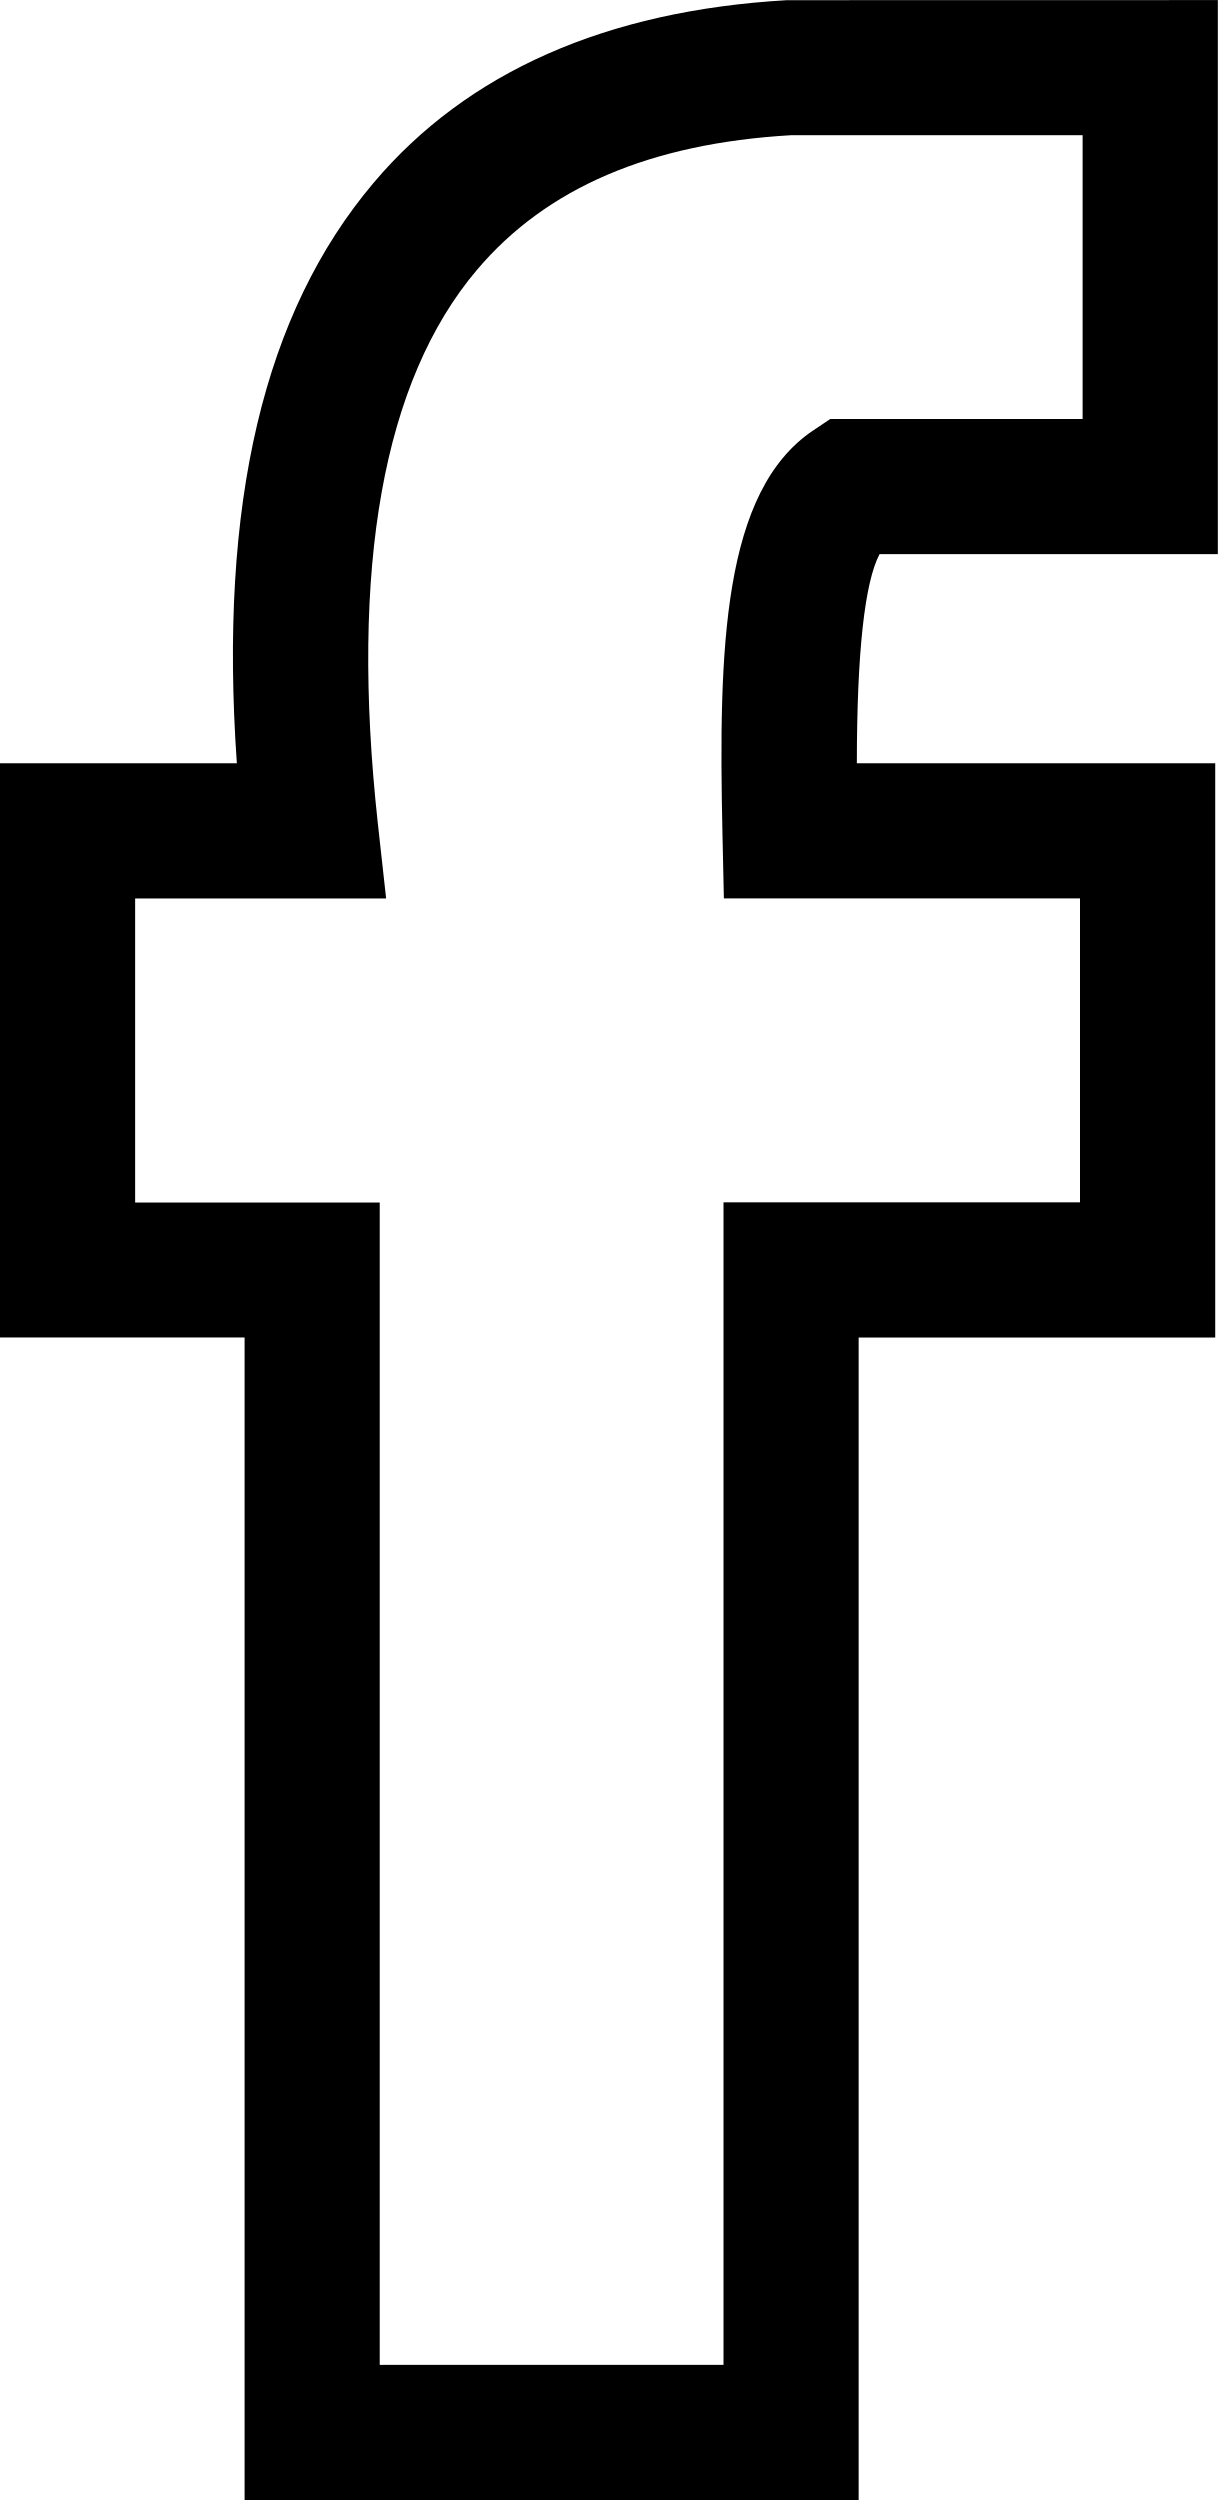
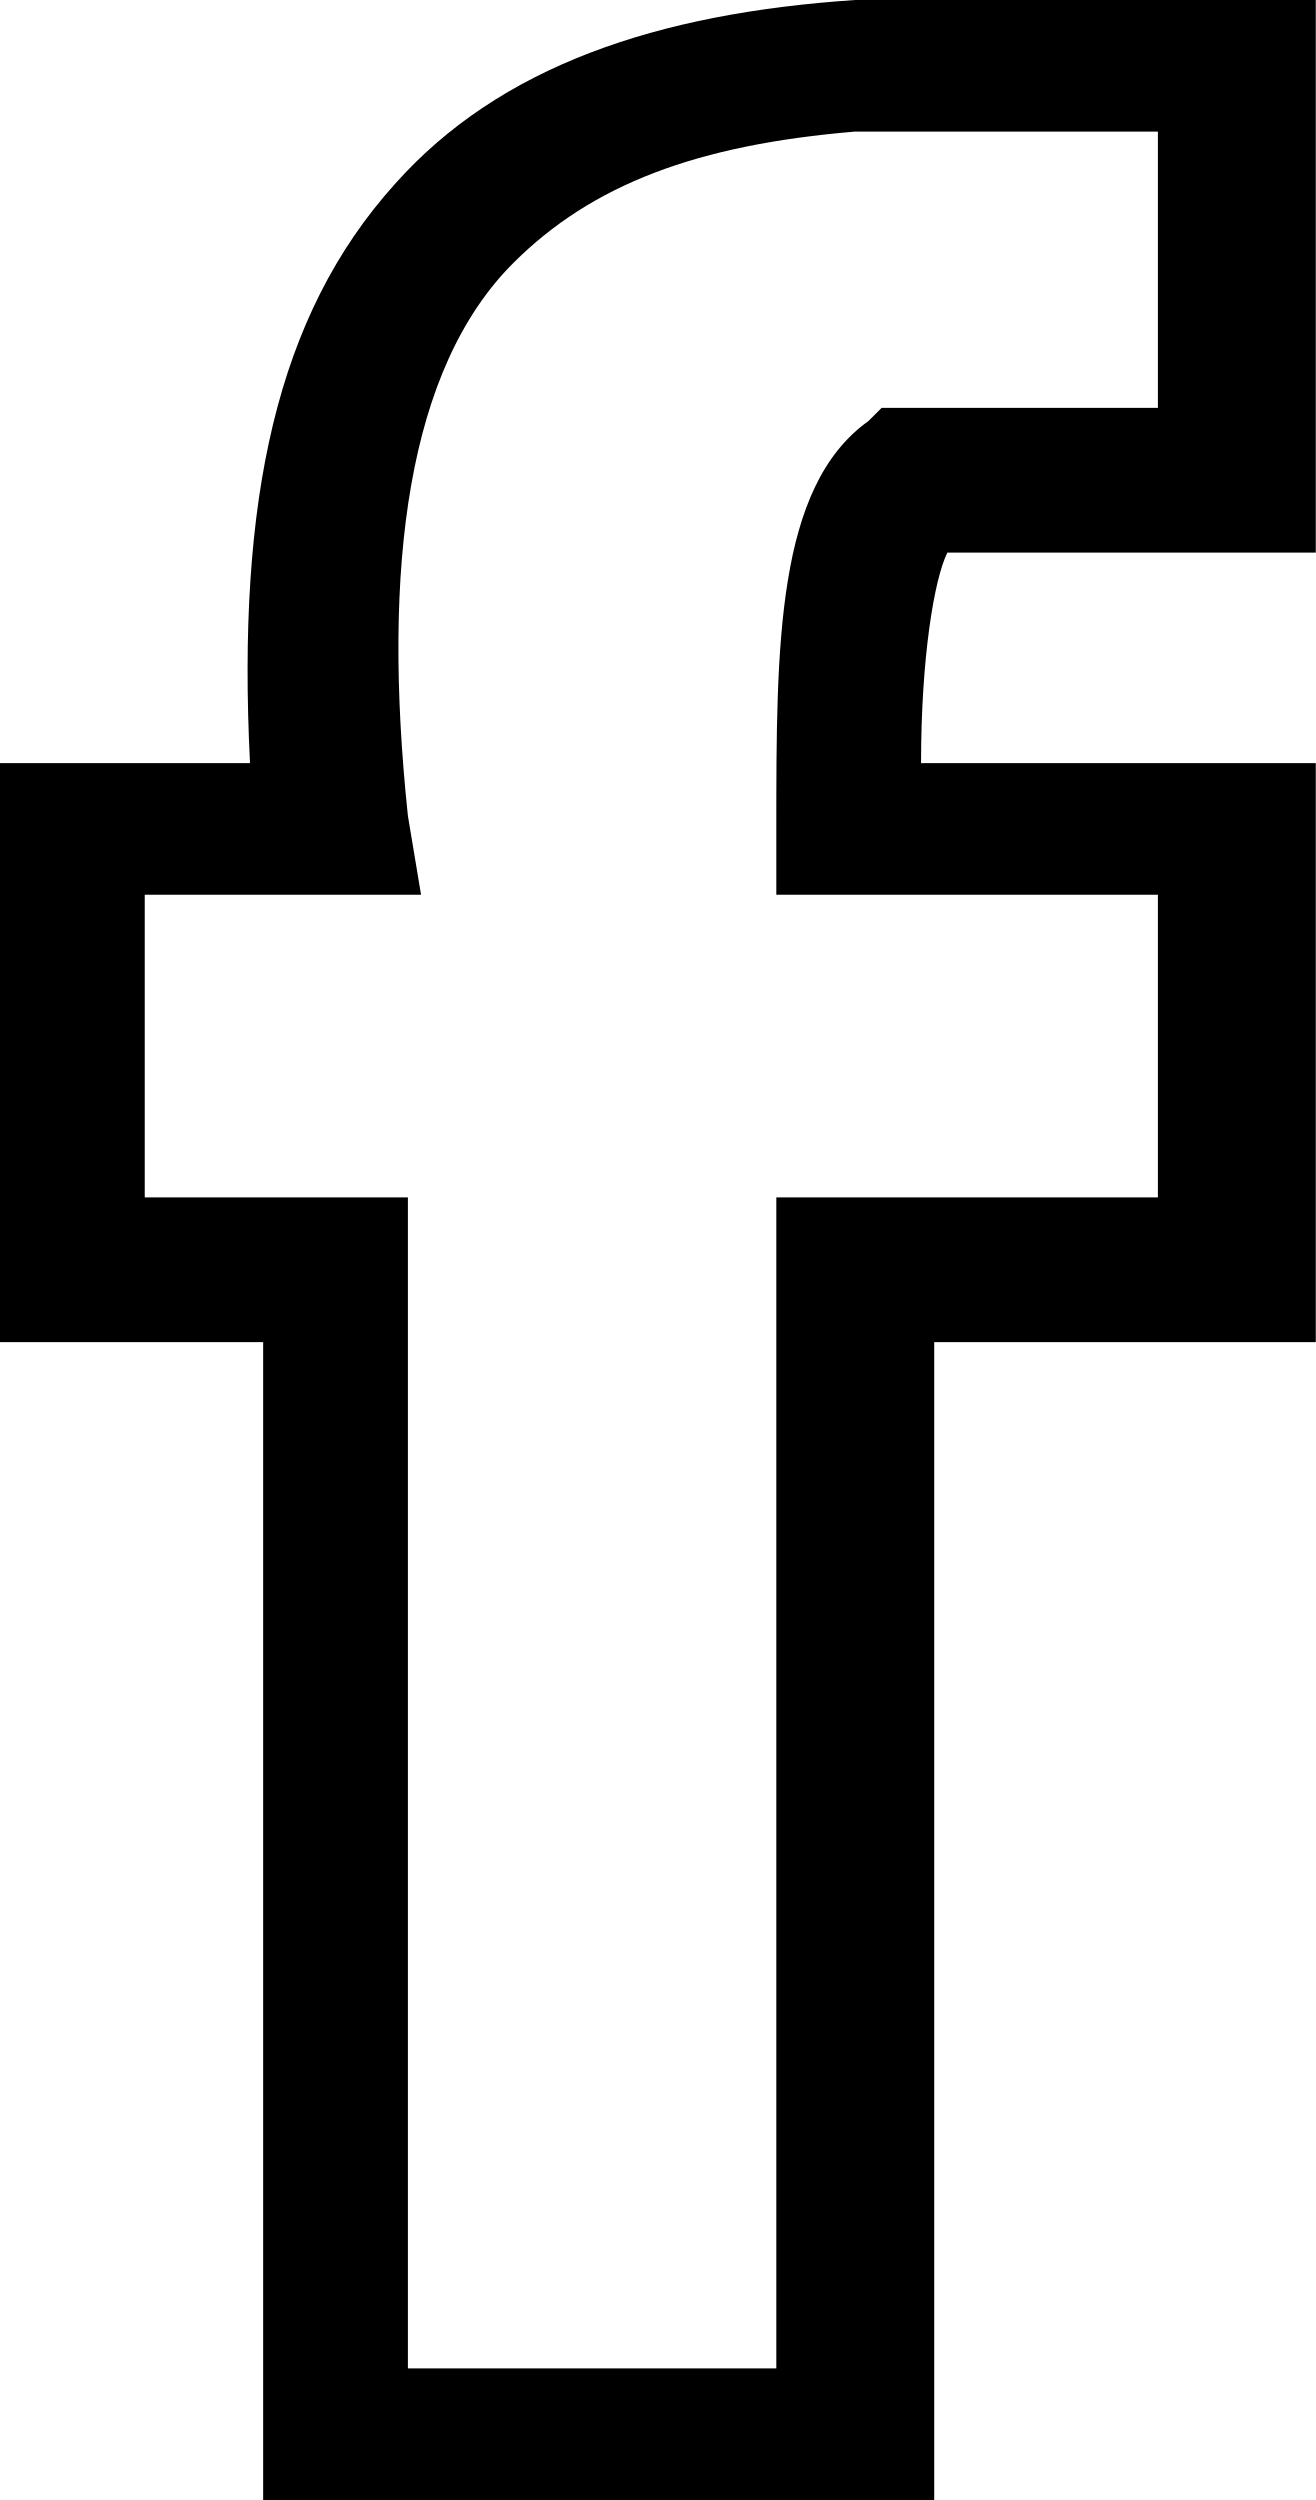
- <svg xmlns="http://www.w3.org/2000/svg" version="1.1" id="Layer_1" x="0px" y="0px" width="13.518px" height="27.75px" viewBox="34.789 -4.709 13.518 27.75" enable-background="new 34.789 -4.709 13.518 27.75" xml:space="preserve">
+ <svg xmlns="http://www.w3.org/2000/svg" version="1.1" id="Layer_1" x="0px" y="0px" viewBox="0 0 10 19" style="enable-background:new 0 0 10 19;" xml:space="preserve">
  <g>
-     <path d="M44.32,23.041h-6.816V10.137h-2.715V3.763h2.629c-0.202-2.887,0.298-5,1.519-6.444c1.039-1.229,2.583-1.911,4.588-2.026     l4.782-0.001v6.15h-3.755c-0.166,0.315-0.251,1.093-0.252,2.321h3.978v6.375H44.32V23.041z M39.004,21.541h3.816V8.637h3.957V5.263     h-3.953l-0.016-0.734c-0.044-2.04,0.002-3.784,1.007-4.46l0.19-0.127h2.801v-3.15h-3.239c-1.557,0.091-2.711,0.581-3.485,1.496     c-1.041,1.231-1.41,3.298-1.099,6.144l0.092,0.832h-2.786v3.375h2.715V21.541z" />
+     <path d="M7.1,19H2v-8.8H0V5.8h1.9c-0.1-2,0.2-3.4,1.1-4.4C3.8,0.5,5,0.1,6.5,0L10,0v4.2H7.2C7.1,4.4,7,5,7,5.8H10v4.4H7.1V19z       M3.1,18h2.8V9.1h2.9V6.8H5.9l0-0.5c0-1.4,0-2.6,0.7-3.1l0.1-0.1h2.1V1H6.5c-1.2,0.1-2,0.4-2.6,1c-0.8,0.8-1,2.3-0.8,4.2l0.1,0.6     H1.1v2.3h2V18z" />
  </g>
</svg>
